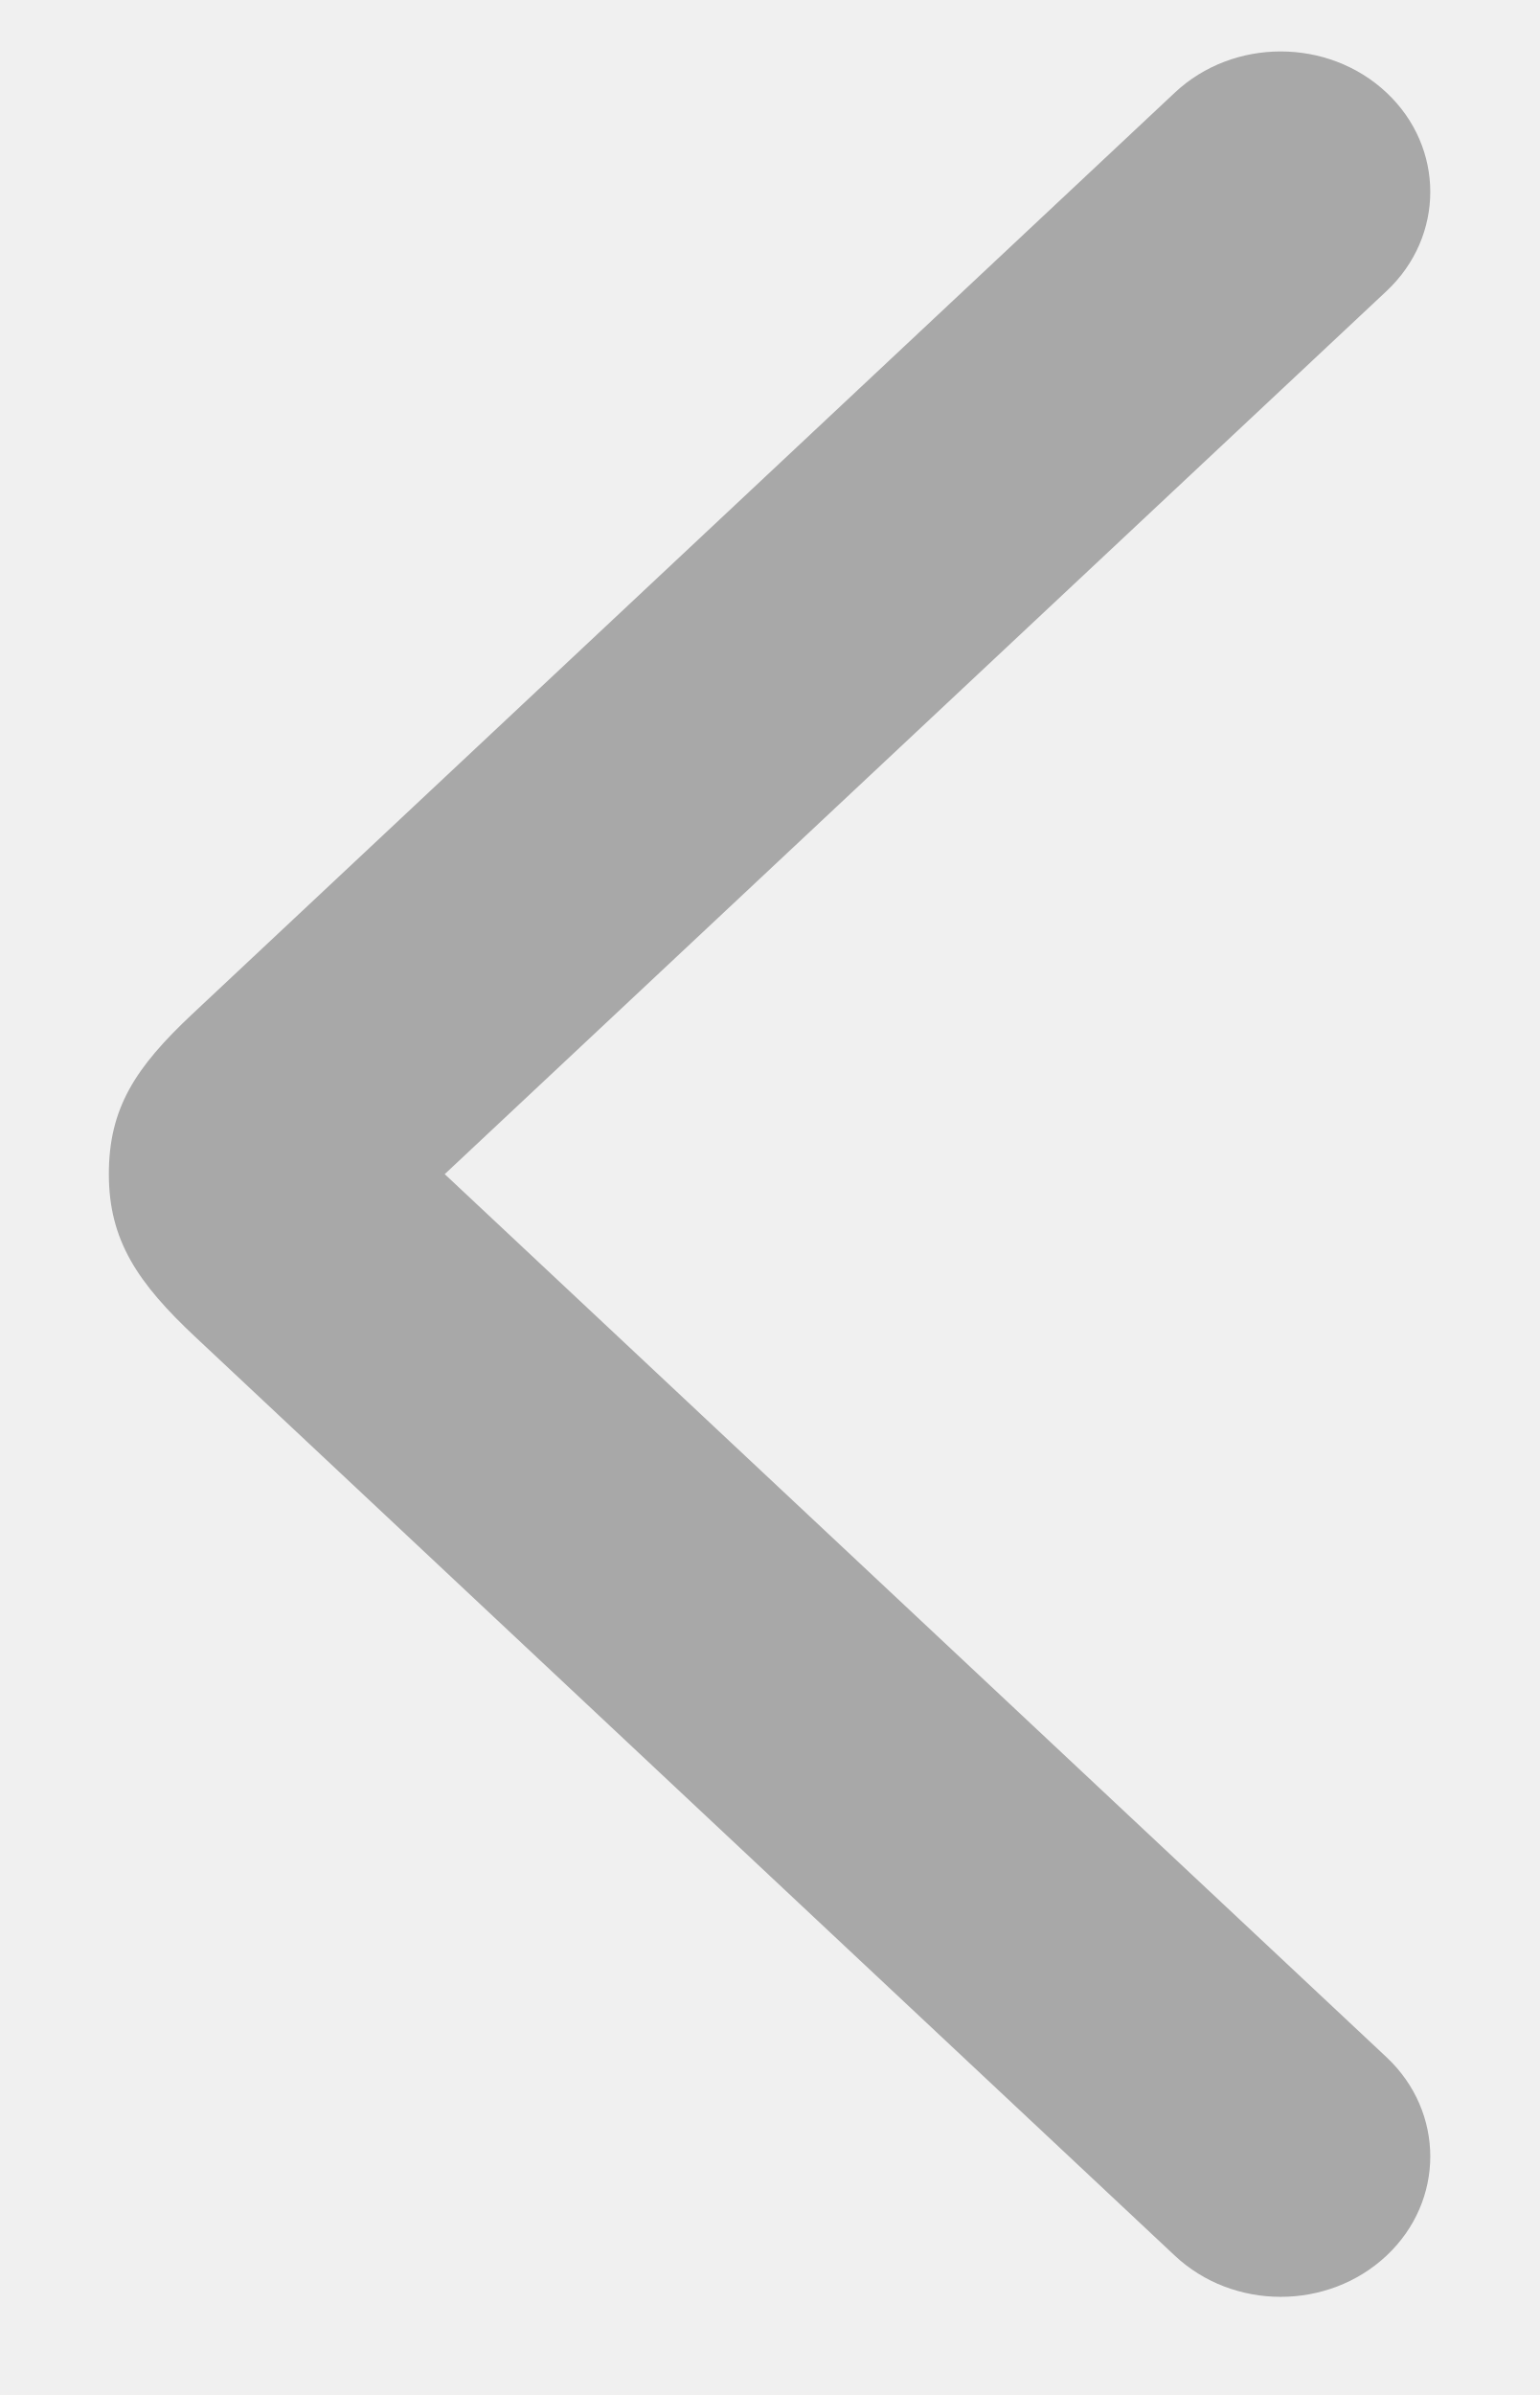
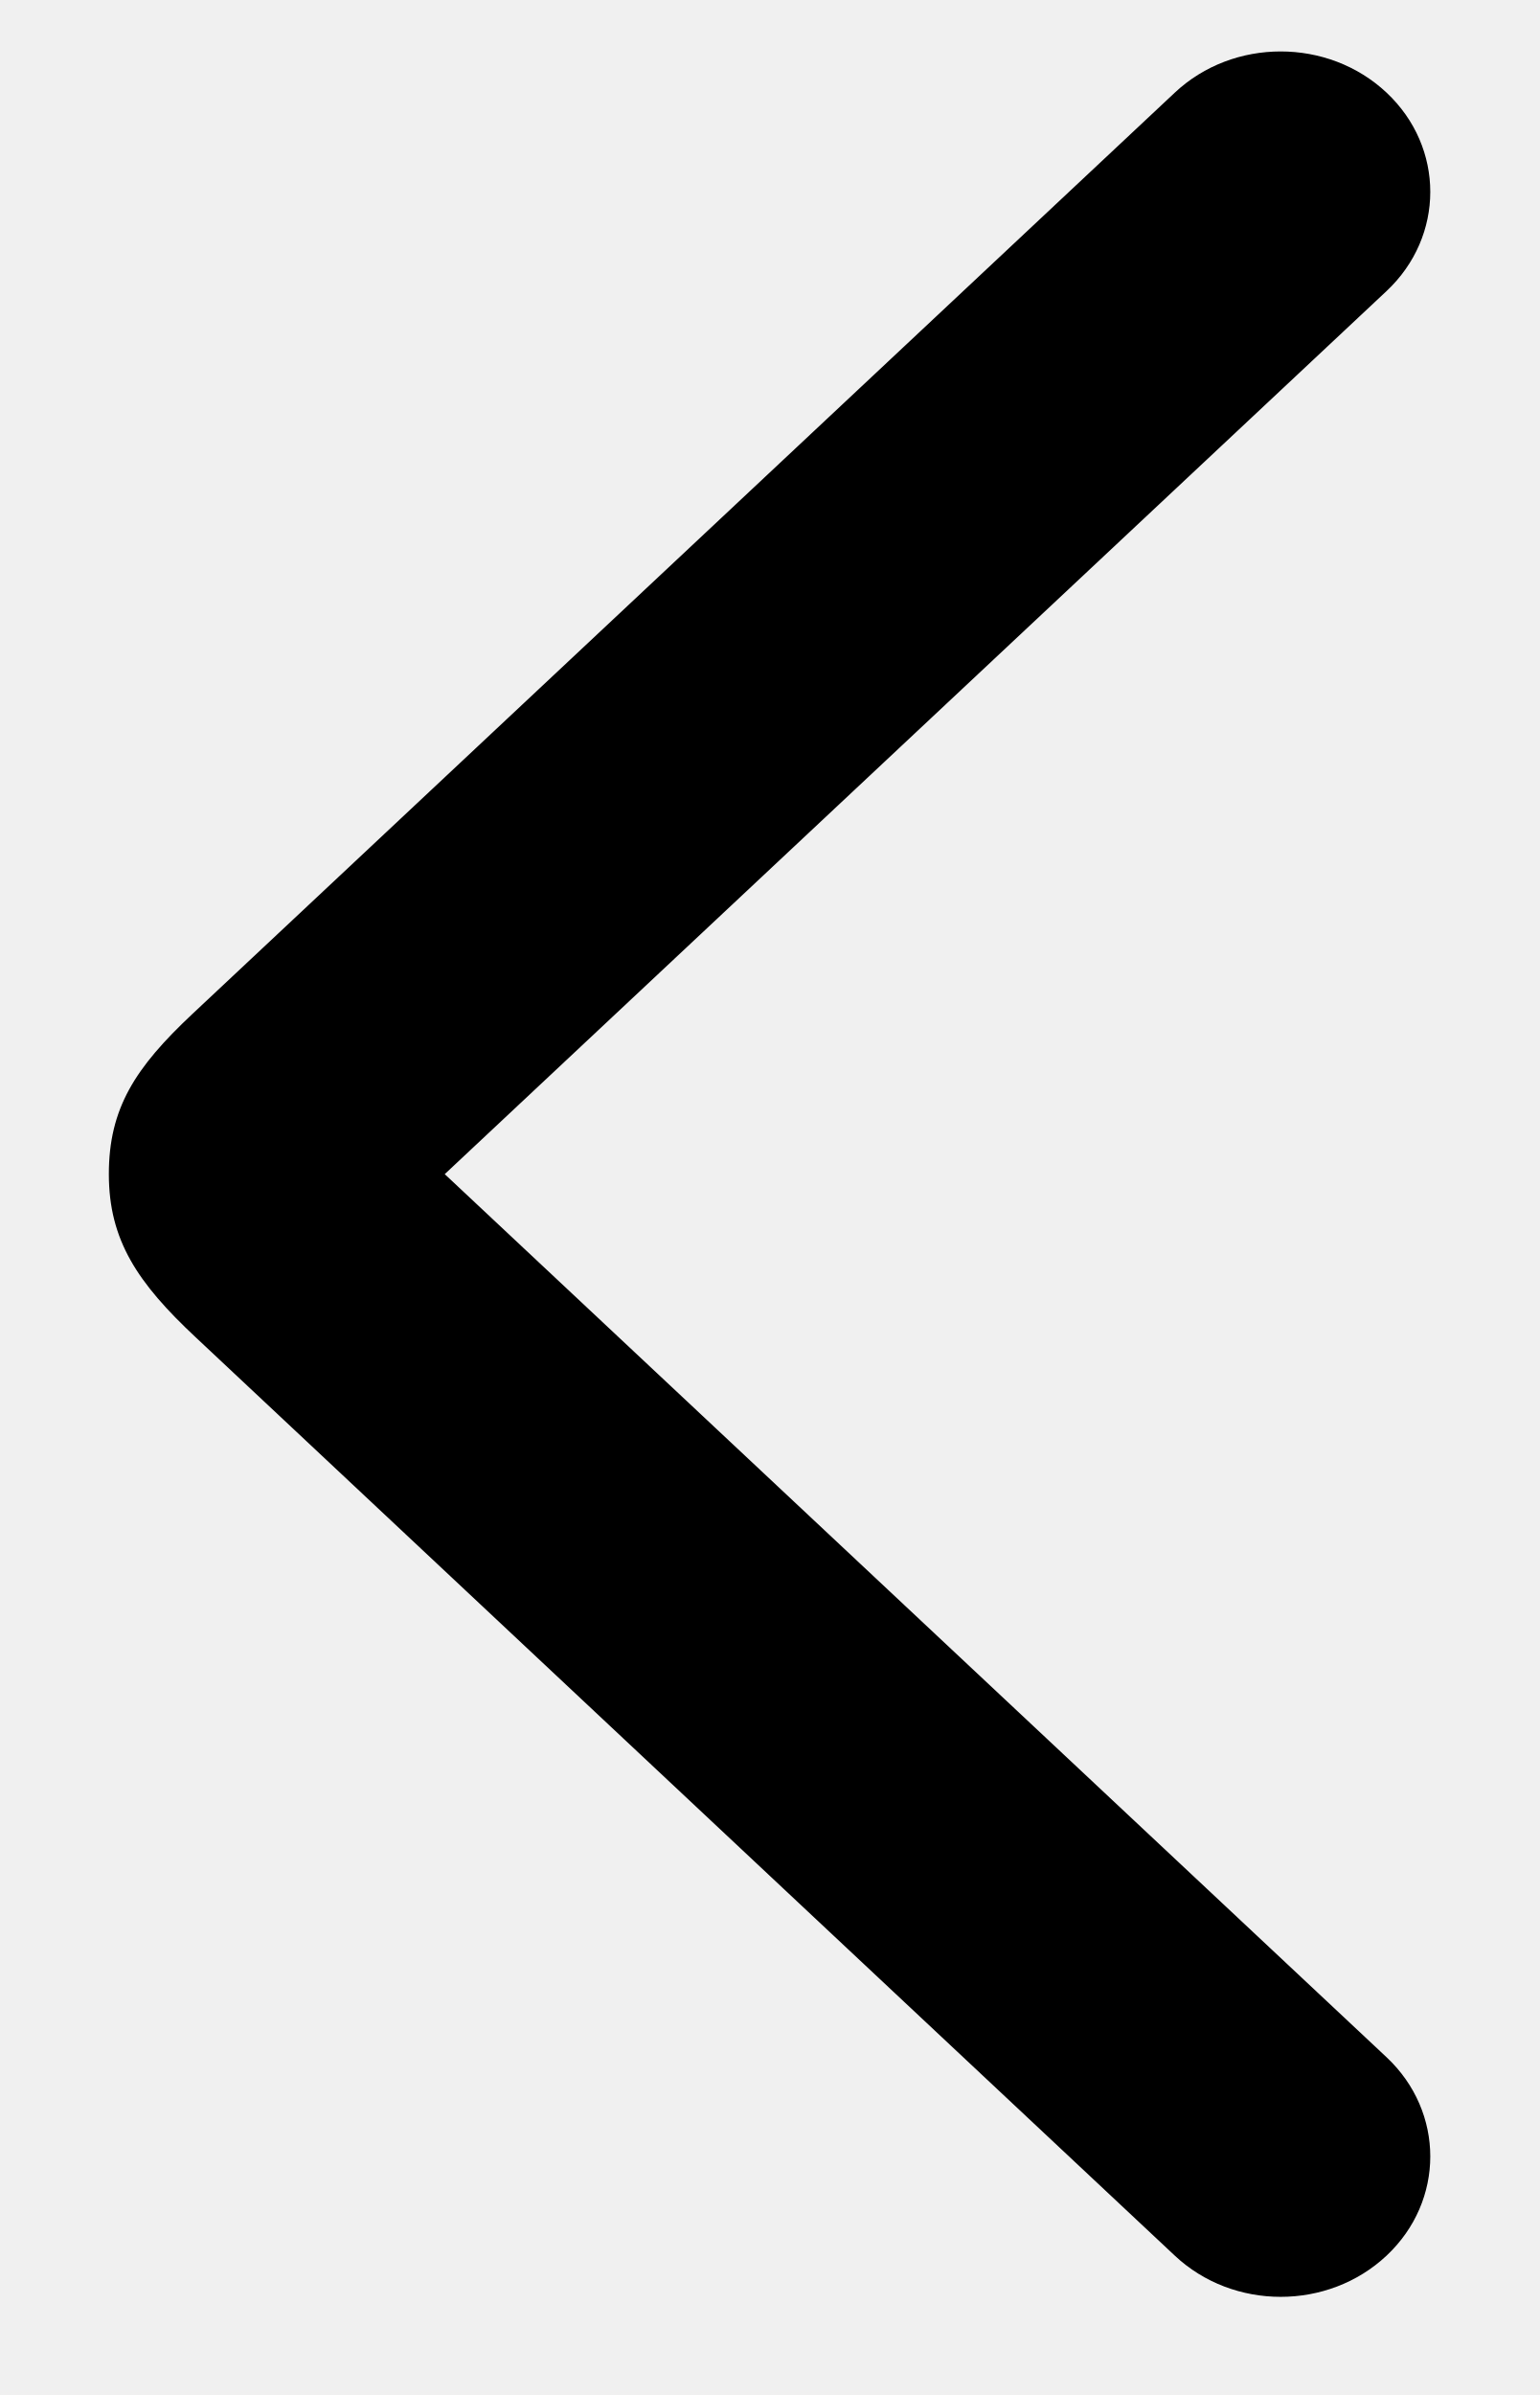
<svg xmlns="http://www.w3.org/2000/svg" xmlns:xlink="http://www.w3.org/1999/xlink" width="9px" height="14px" viewBox="0 0 9 14" version="1.1">
  <defs>
    <path d="M7.5,11.727 C7.114,11.727 6.877,11.572 6.565,11.24 L1.178,5.494 C0.857,5.152 0.857,4.598 1.178,4.256 C1.498,3.915 2.018,3.915 2.338,4.256 L7.5,9.763 L12.662,4.256 C12.982,3.915 13.502,3.915 13.822,4.256 C14.143,4.598 14.143,5.152 13.822,5.494 C13.822,5.494 10.244,9.311 8.454,11.219 C8.136,11.559 7.886,11.727 7.5,11.727 Z" id="path-1" />
  </defs>
  <g id="Final" stroke="none" stroke-width="1" fill="none" fill-rule="evenodd">
    <g id="v1-3-1-home-dashboard-footer" transform="translate(-1283, -608)">
      <rect fill="#none" x="0" y="0" width="1366" height="829" />
-       <g id="favorites" transform="translate(40, 595)" opacity="0.3">
+       <g id="favorites" transform="translate(40, 595)">
        <g id="Icons-/-Arrow-Right-/-M-Copy" transform="translate(1247.5, 20) scale(-1, 1) translate(-1247.5, -20) translate(1240, 12)">
          <g id="Direct-/-Icons-/-Arrow-Right-/-M">
            <rect id="box" x="0" y="0" width="15" height="16" />
            <mask id="mask-2" fill="white">
              <use xlink:href="#path-1" />
            </mask>
            <use id="icon_arrow-right_m" fill="#000000" fill-rule="nonzero" transform="translate(7.5, 7.863474) scale(-1, 1) rotate(-270) translate(-7.5, -7.863474) " xlink:href="#path-1" />
          </g>
        </g>
      </g>
    </g>
  </g>
</svg>
